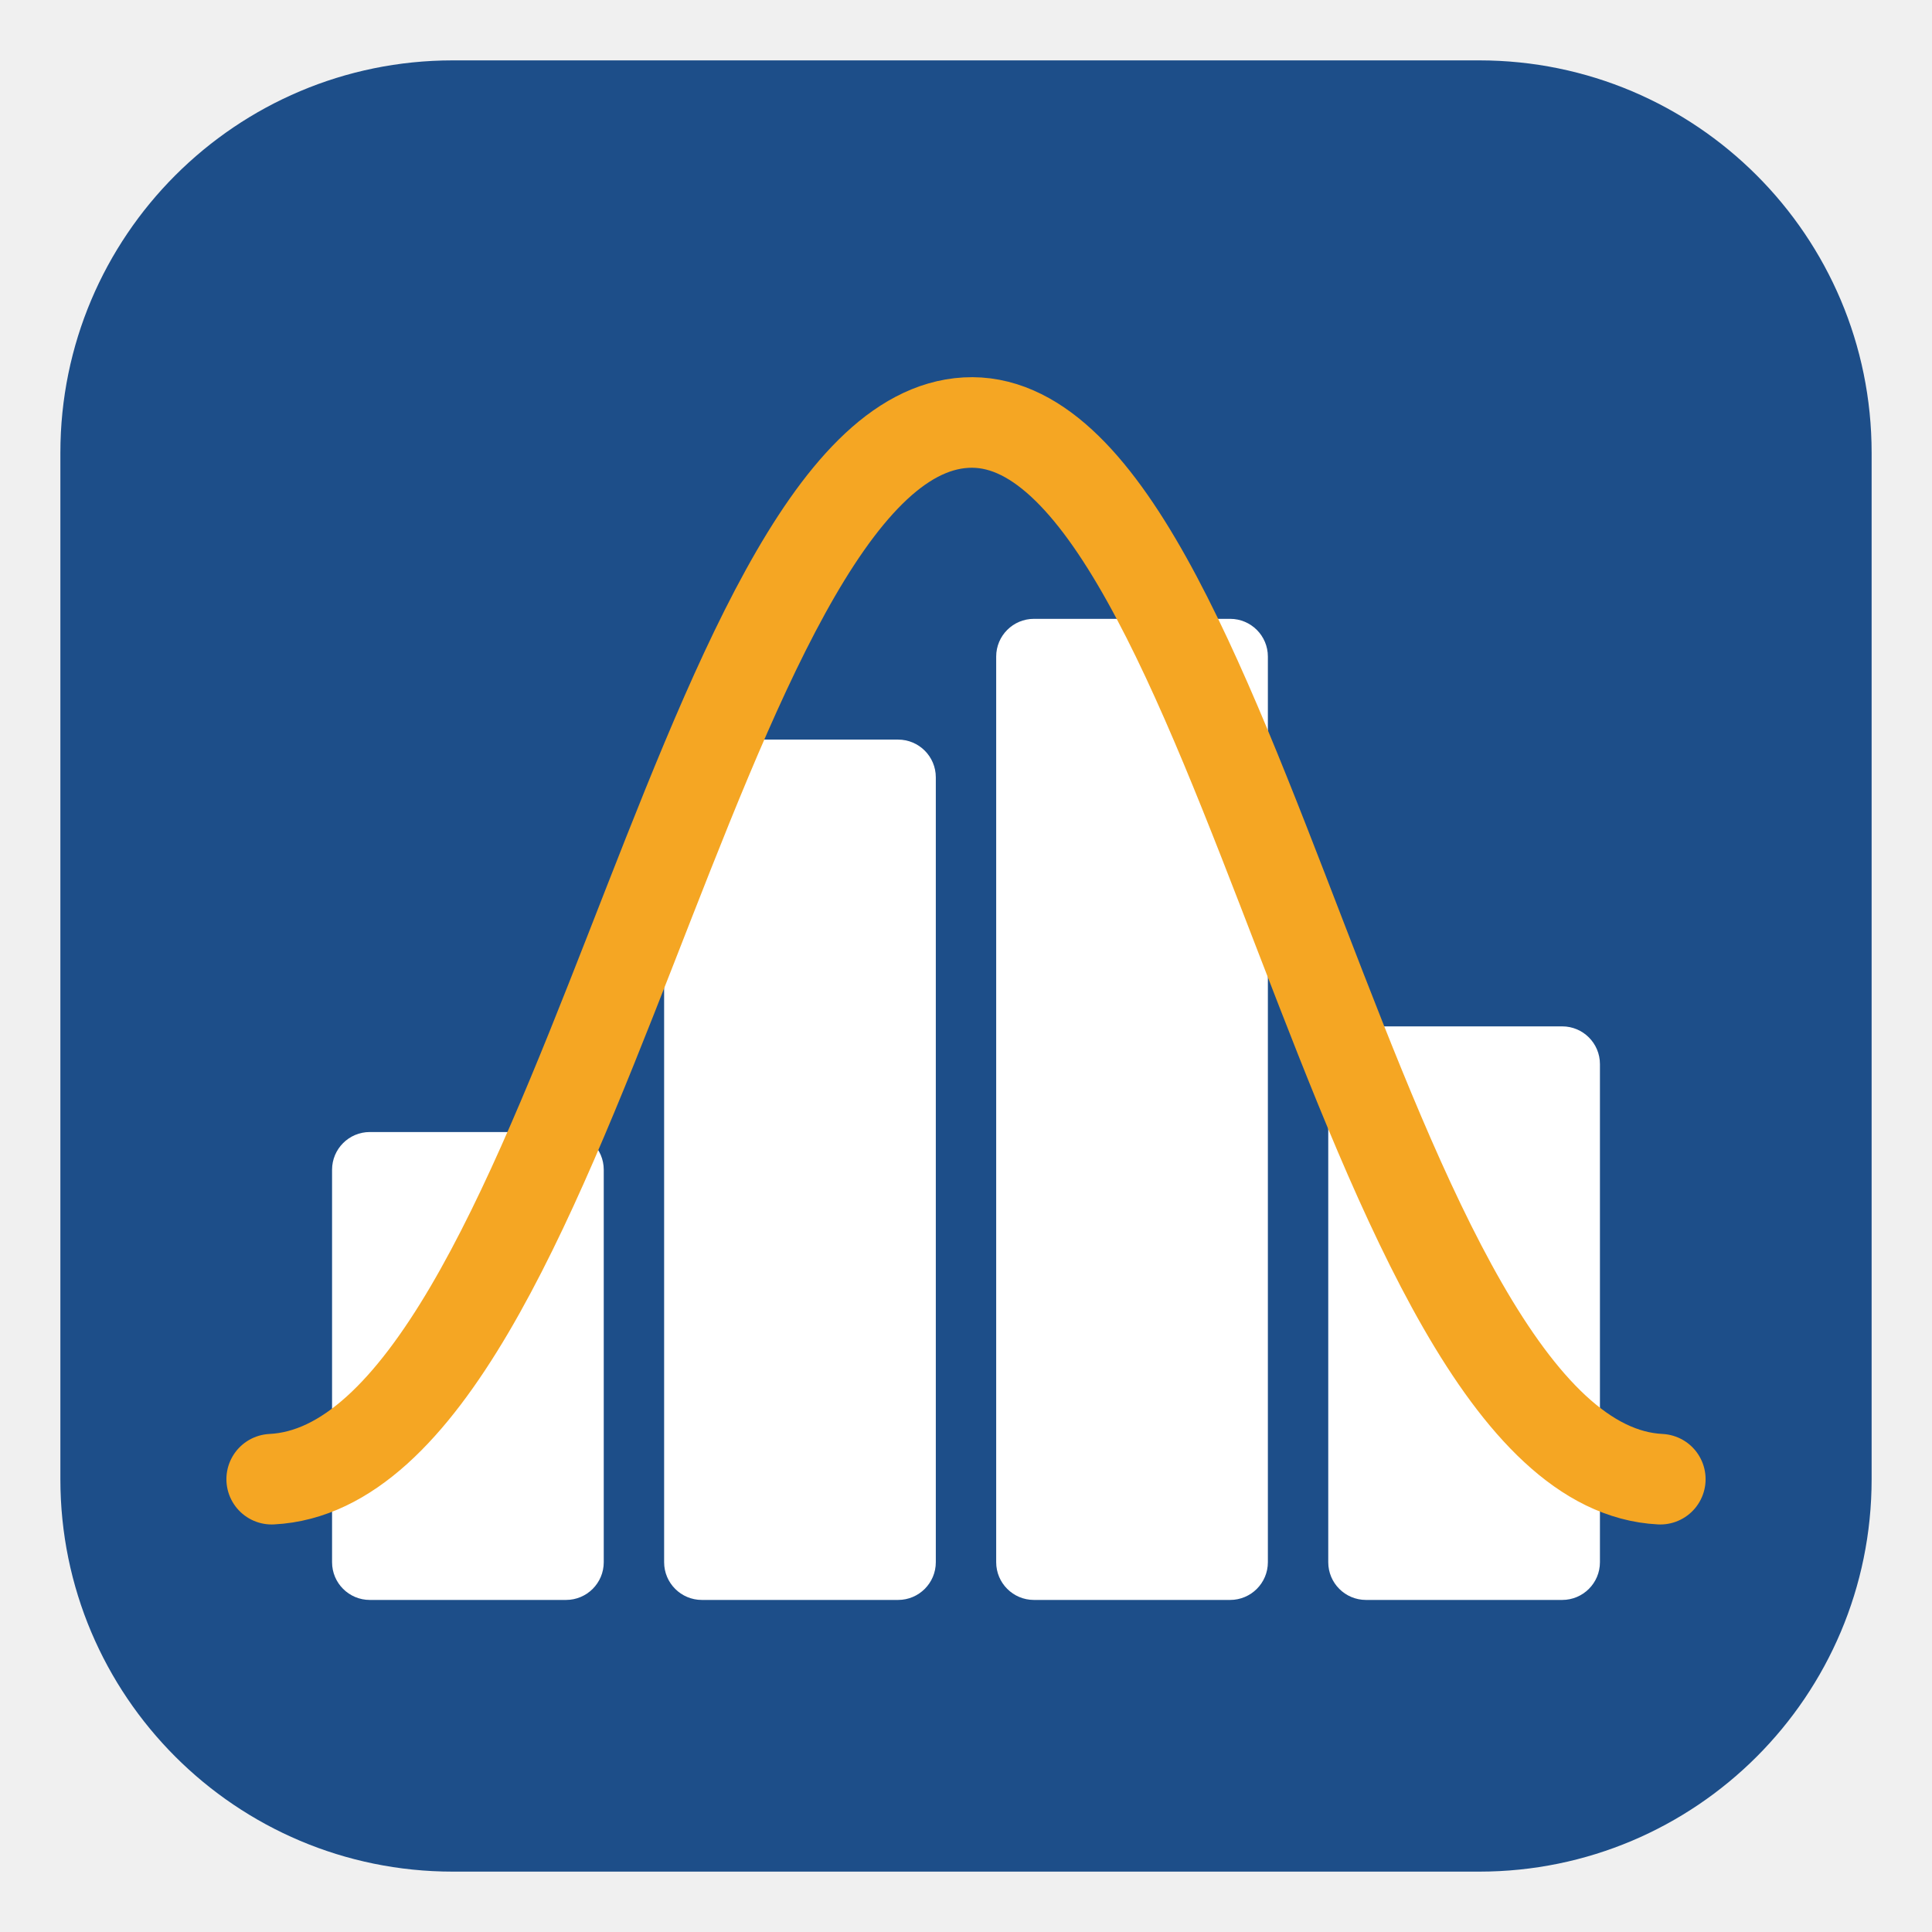
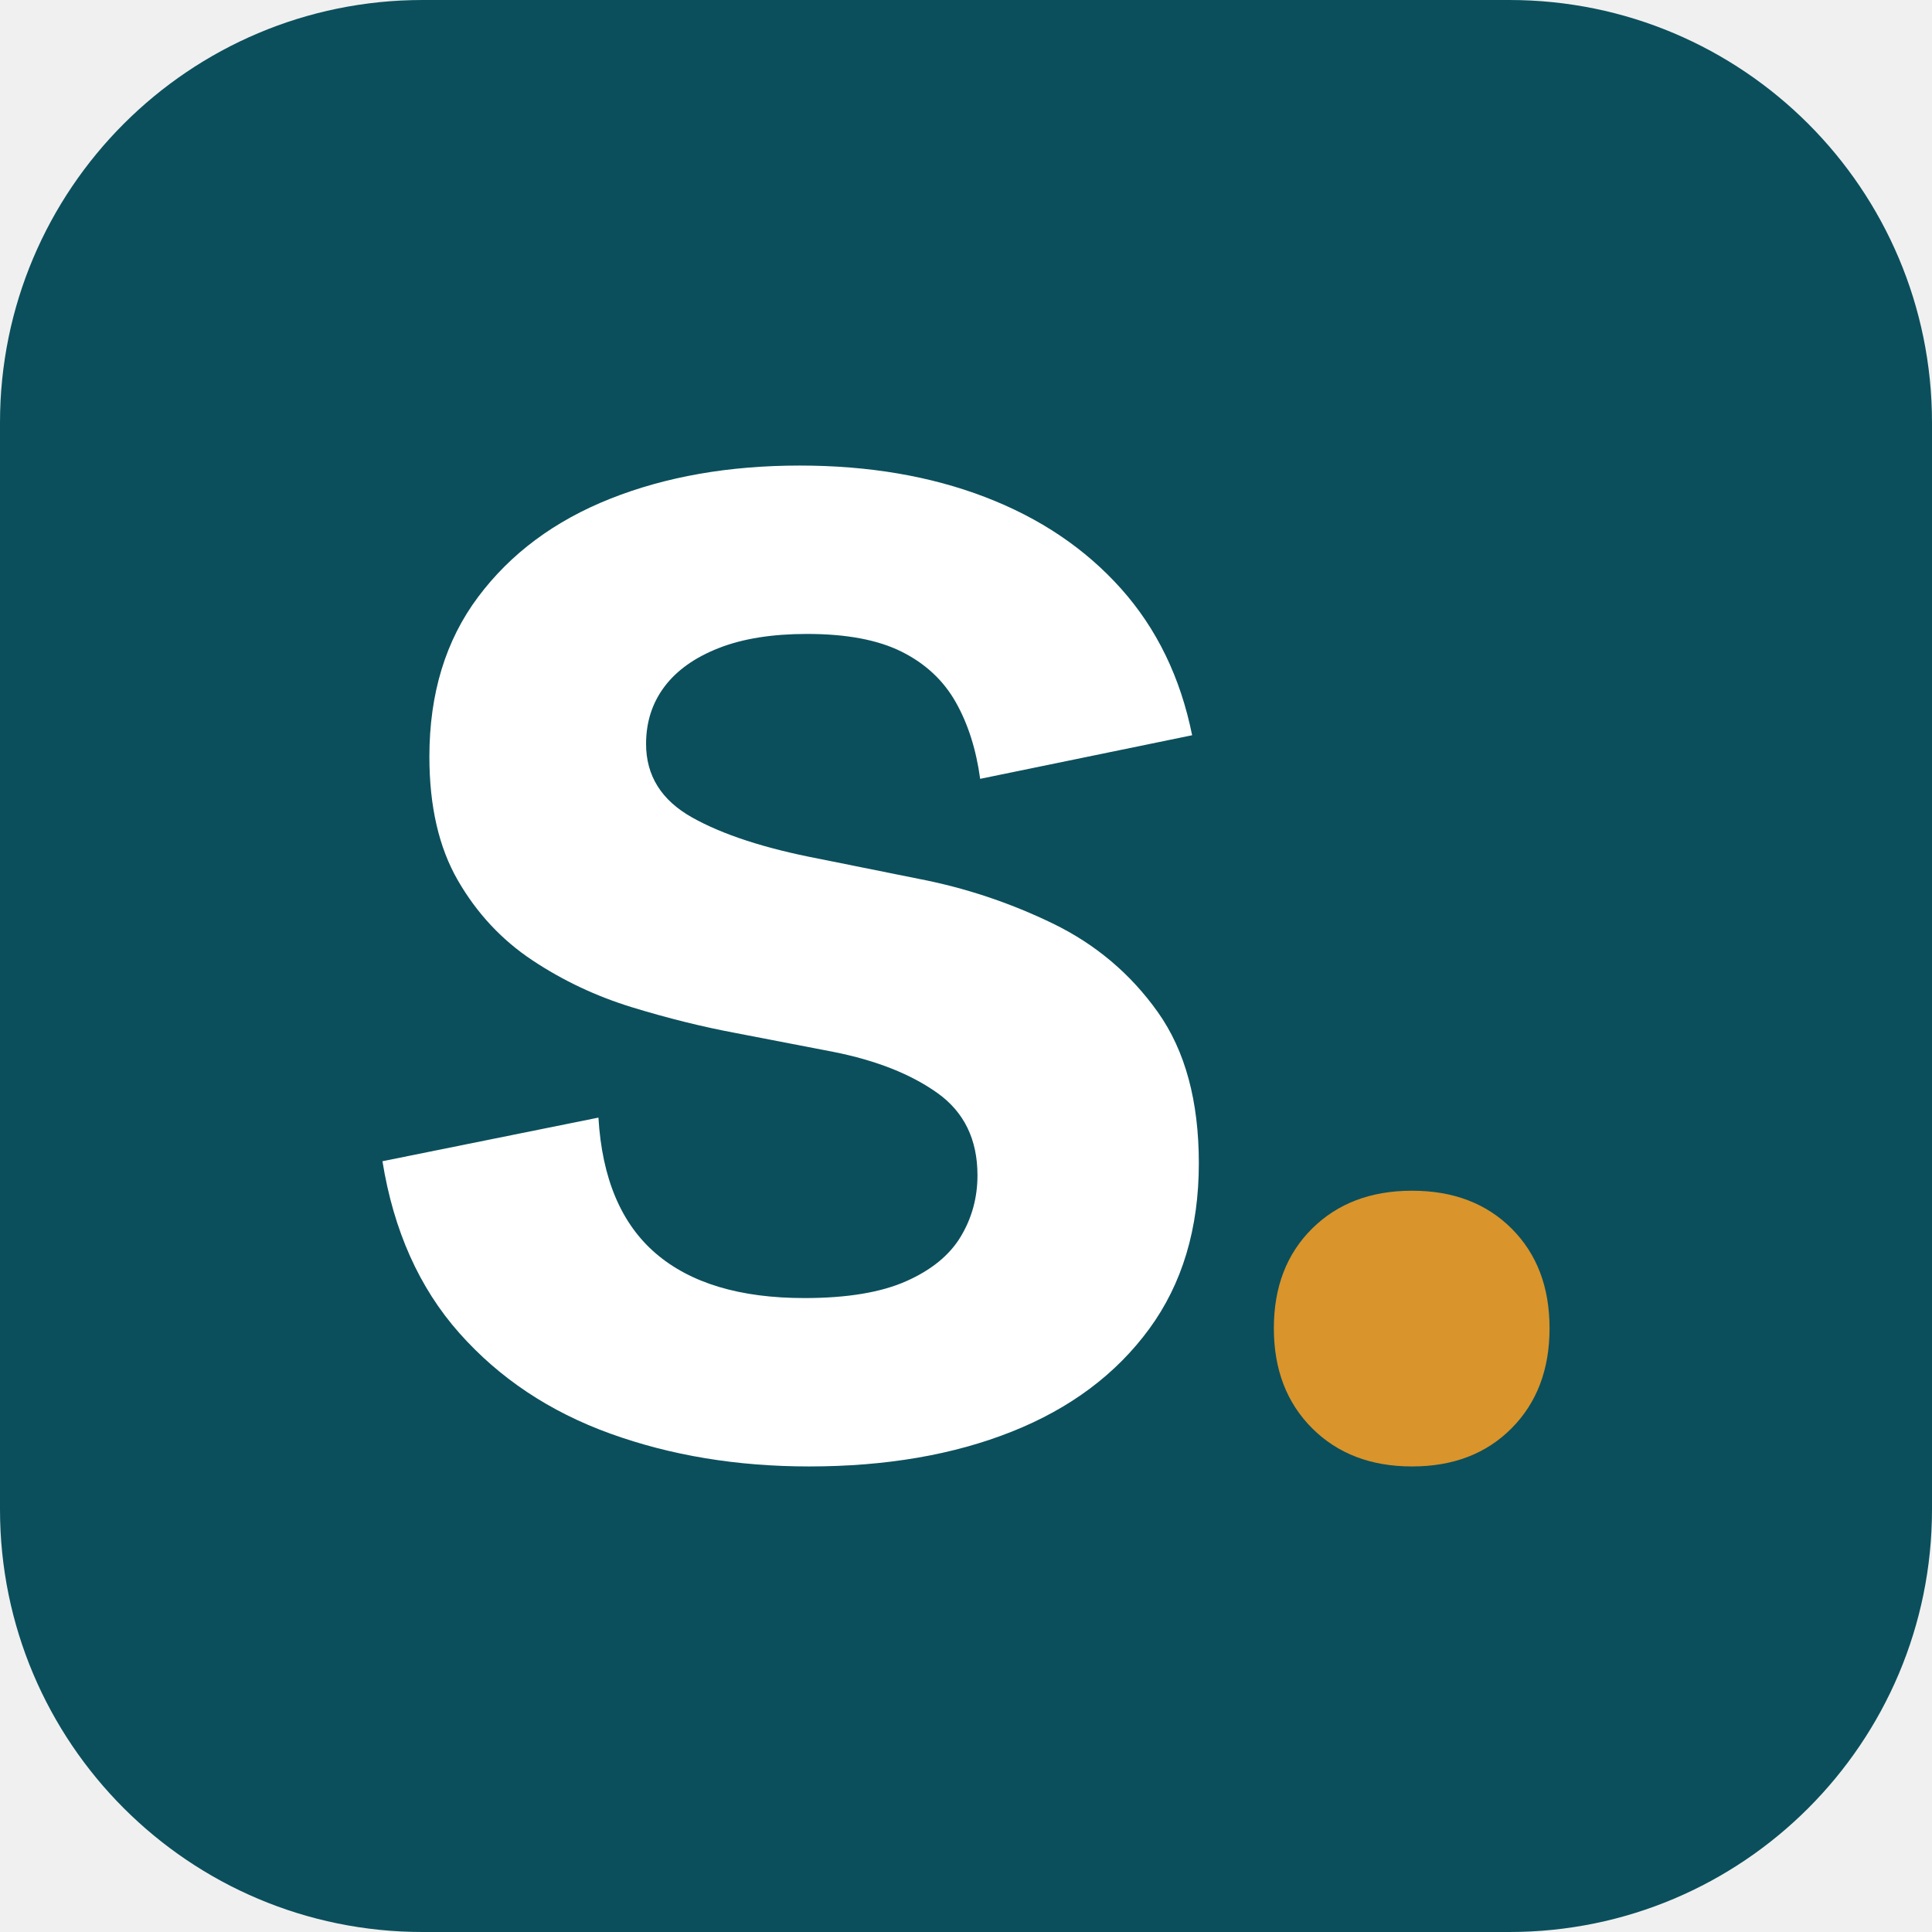
- <svg xmlns="http://www.w3.org/2000/svg" width="256" height="256" viewBox="0 0 256 256">
-   <rect x="8" y="8" width="240" height="240" rx="52" fill="#1d4e89" />
-   <g fill="#ffffff">
-     <rect x="44" y="150" width="36" height="62" rx="5" />
-     <rect x="88" y="98" width="36" height="114" rx="5" />
-     <rect x="132" y="82" width="36" height="130" rx="5" />
-     <rect x="176" y="136" width="36" height="76" rx="5" />
-   </g>
-   <path d="M36 196 C 76 194, 92 58, 128 56 S 180 194, 220 196" fill="none" stroke="#f5a623" stroke-width="12" stroke-linecap="round" />
+ <svg xmlns="http://www.w3.org/2000/svg" viewBox="0 0 64.00 64.00" width="64" height="64" role="img" aria-label="Statscraft">
+   <rect x="0" y="0" width="64" height="64" rx="14.00" fill="#0B4F5C" />
+   <path d="M26.802 48.578Q23.224 48.578 20.213 47.489Q17.202 46.4 15.213 44.156Q13.224 41.911 12.669 38.467L19.824 37.022Q20.002 40.044 21.724 41.522Q23.447 43.0 26.647 43.0Q28.758 43.0 30.013 42.444Q31.269 41.889 31.824 40.967Q32.38 40.044 32.38 38.933Q32.38 37.156 31.058 36.211Q29.736 35.267 27.602 34.844L24.38 34.222Q22.713 33.911 20.936 33.367Q19.158 32.822 17.636 31.811Q16.113 30.8 15.169 29.167Q14.224 27.533 14.224 25.067Q14.224 21.933 15.836 19.778Q17.447 17.622 20.213 16.522Q22.98 15.422 26.491 15.422Q29.913 15.422 32.636 16.467Q35.358 17.511 37.136 19.5Q38.913 21.489 39.491 24.356L32.469 25.8Q32.269 24.333 31.658 23.256Q31.047 22.178 29.869 21.589Q28.691 21.0 26.736 21.0Q25.002 21.0 23.813 21.467Q22.624 21.933 22.013 22.744Q21.402 23.556 21.402 24.644Q21.402 26.222 22.924 27.078Q24.447 27.933 27.113 28.444L30.424 29.111Q32.736 29.556 34.869 30.589Q37.002 31.622 38.358 33.533Q39.713 35.444 39.713 38.533Q39.713 41.778 38.069 44.022Q36.424 46.267 33.524 47.422Q30.624 48.578 26.802 48.578Z" fill="#FFFFFF" />
+   <path d="M46.776 48.578Q44.731 48.578 43.464 47.311Q42.198 46.044 42.198 44.0Q42.198 41.956 43.464 40.7Q44.731 39.444 46.776 39.444Q48.82 39.444 50.076 40.7Q51.331 41.956 51.331 44.0Q51.331 46.044 50.076 47.311Q48.82 48.578 46.776 48.578Z" fill="#D9942B" />
</svg>
